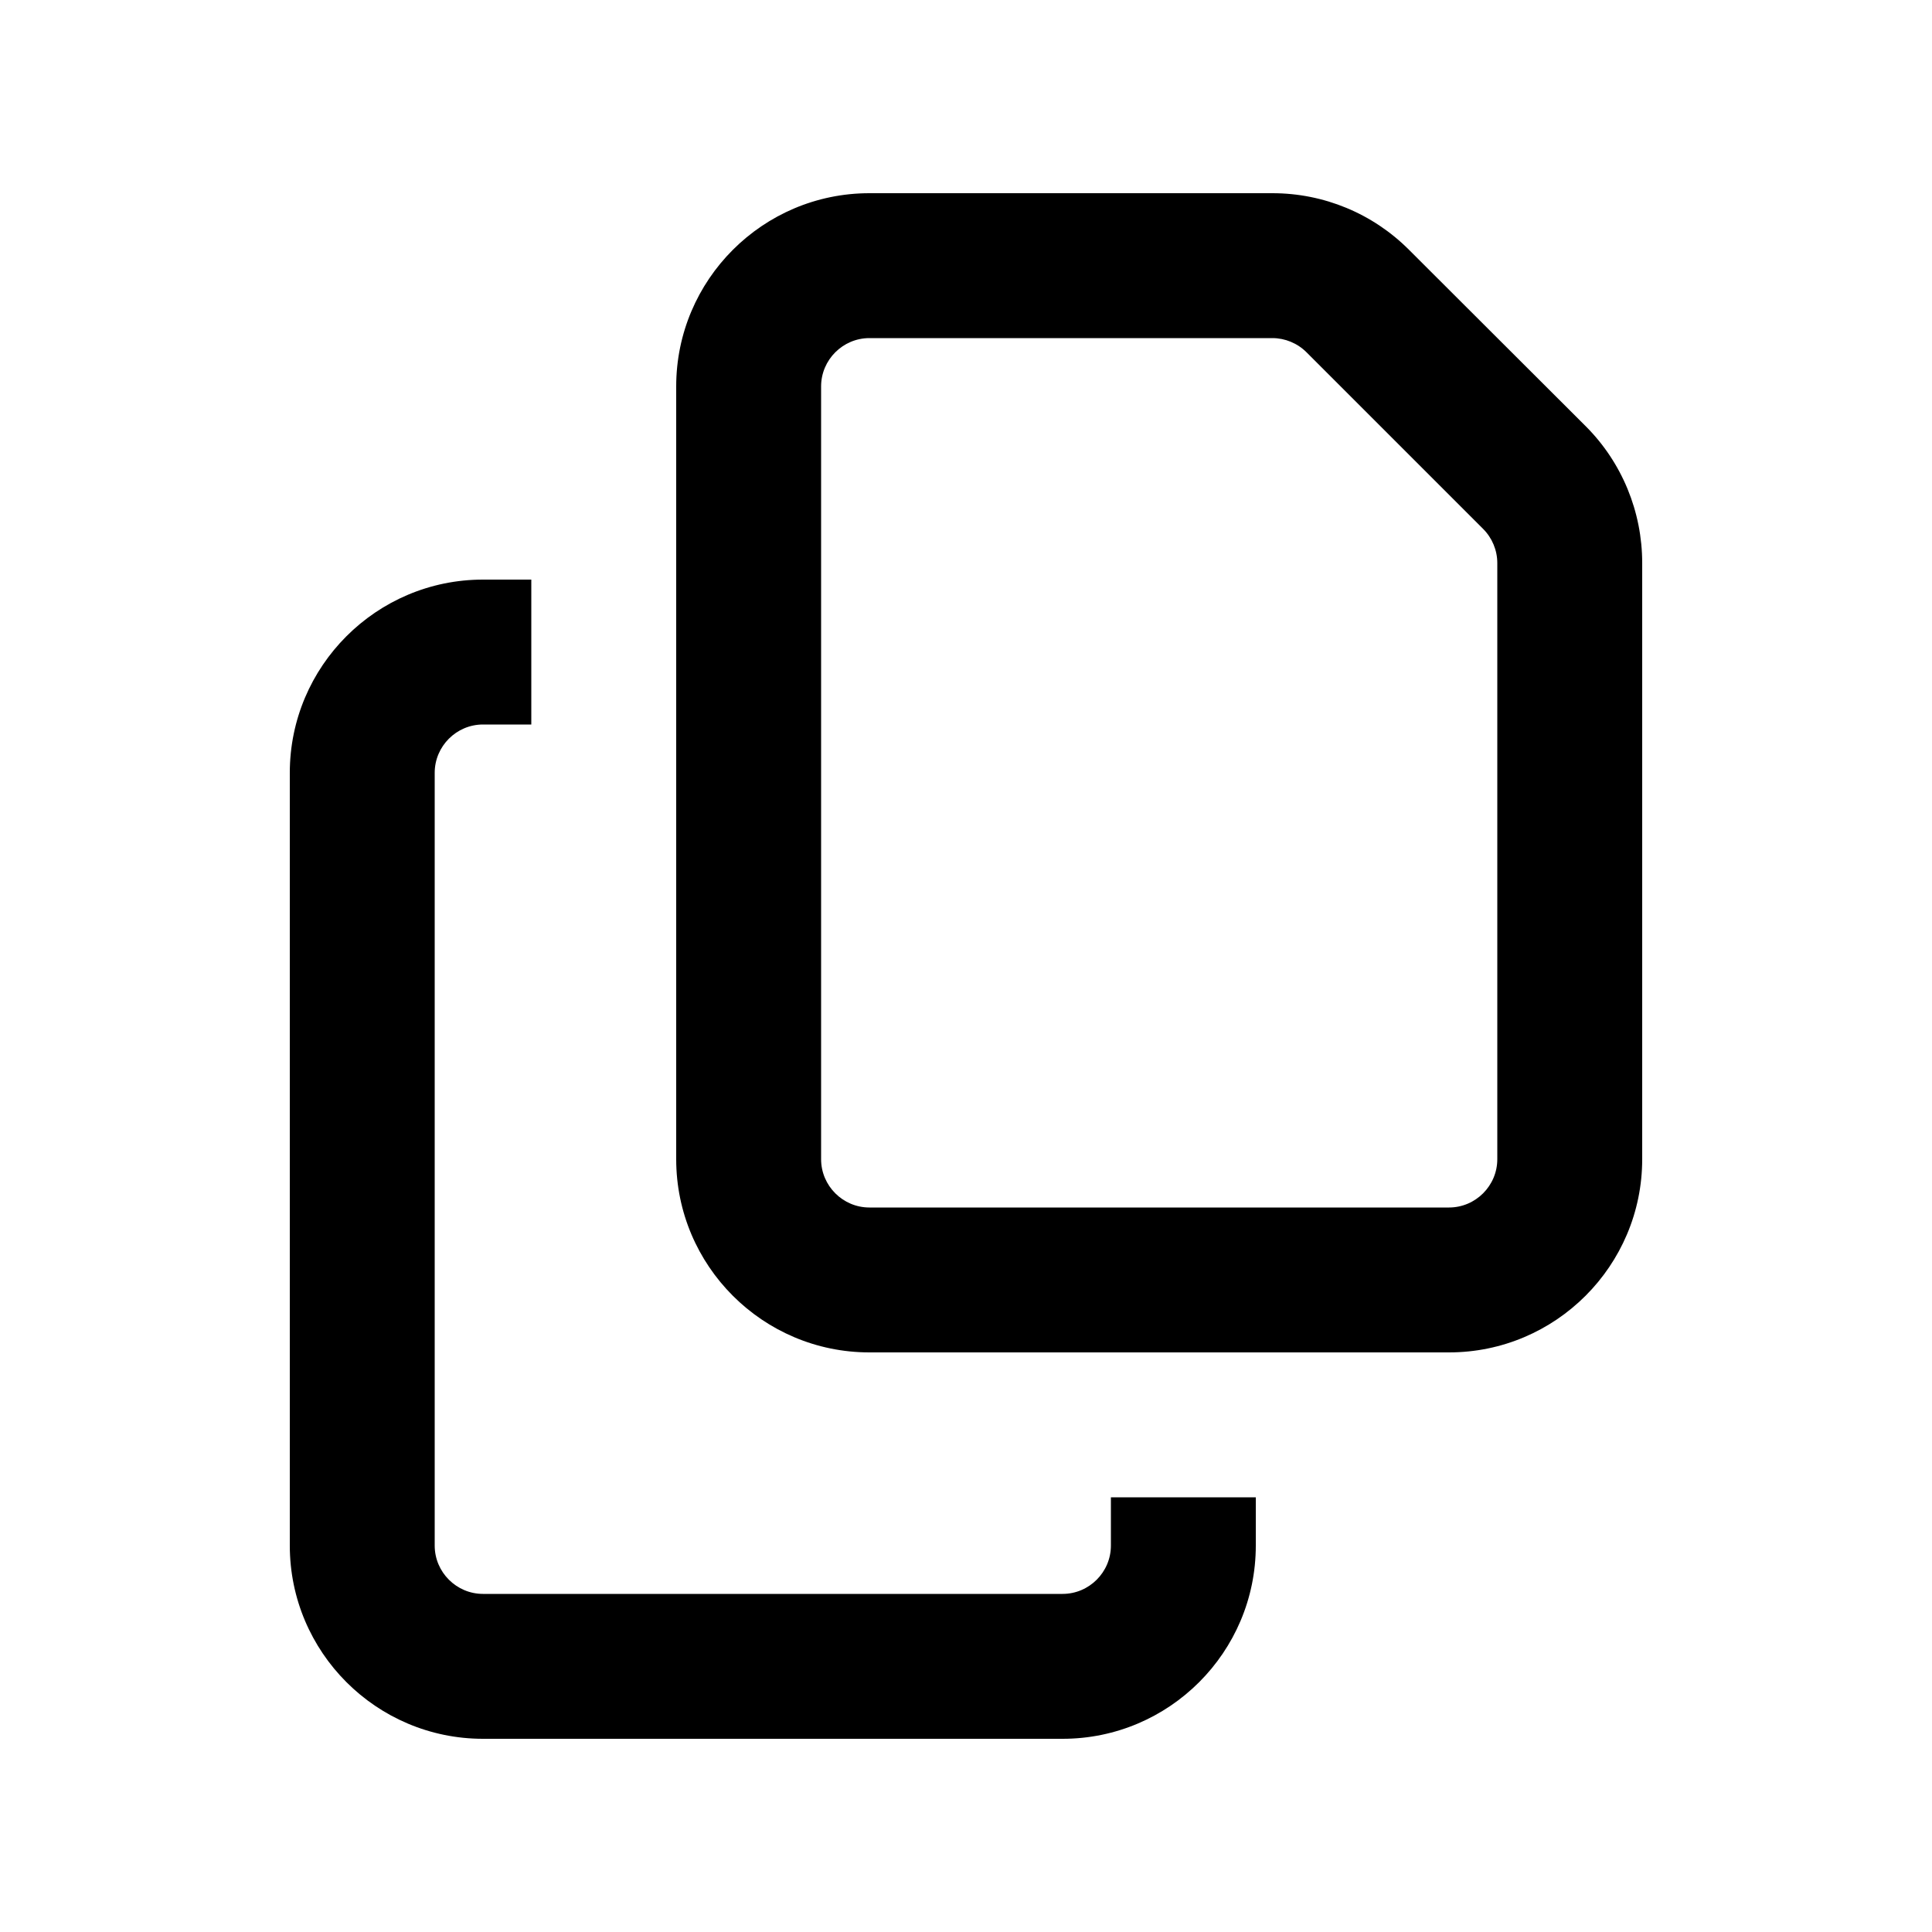
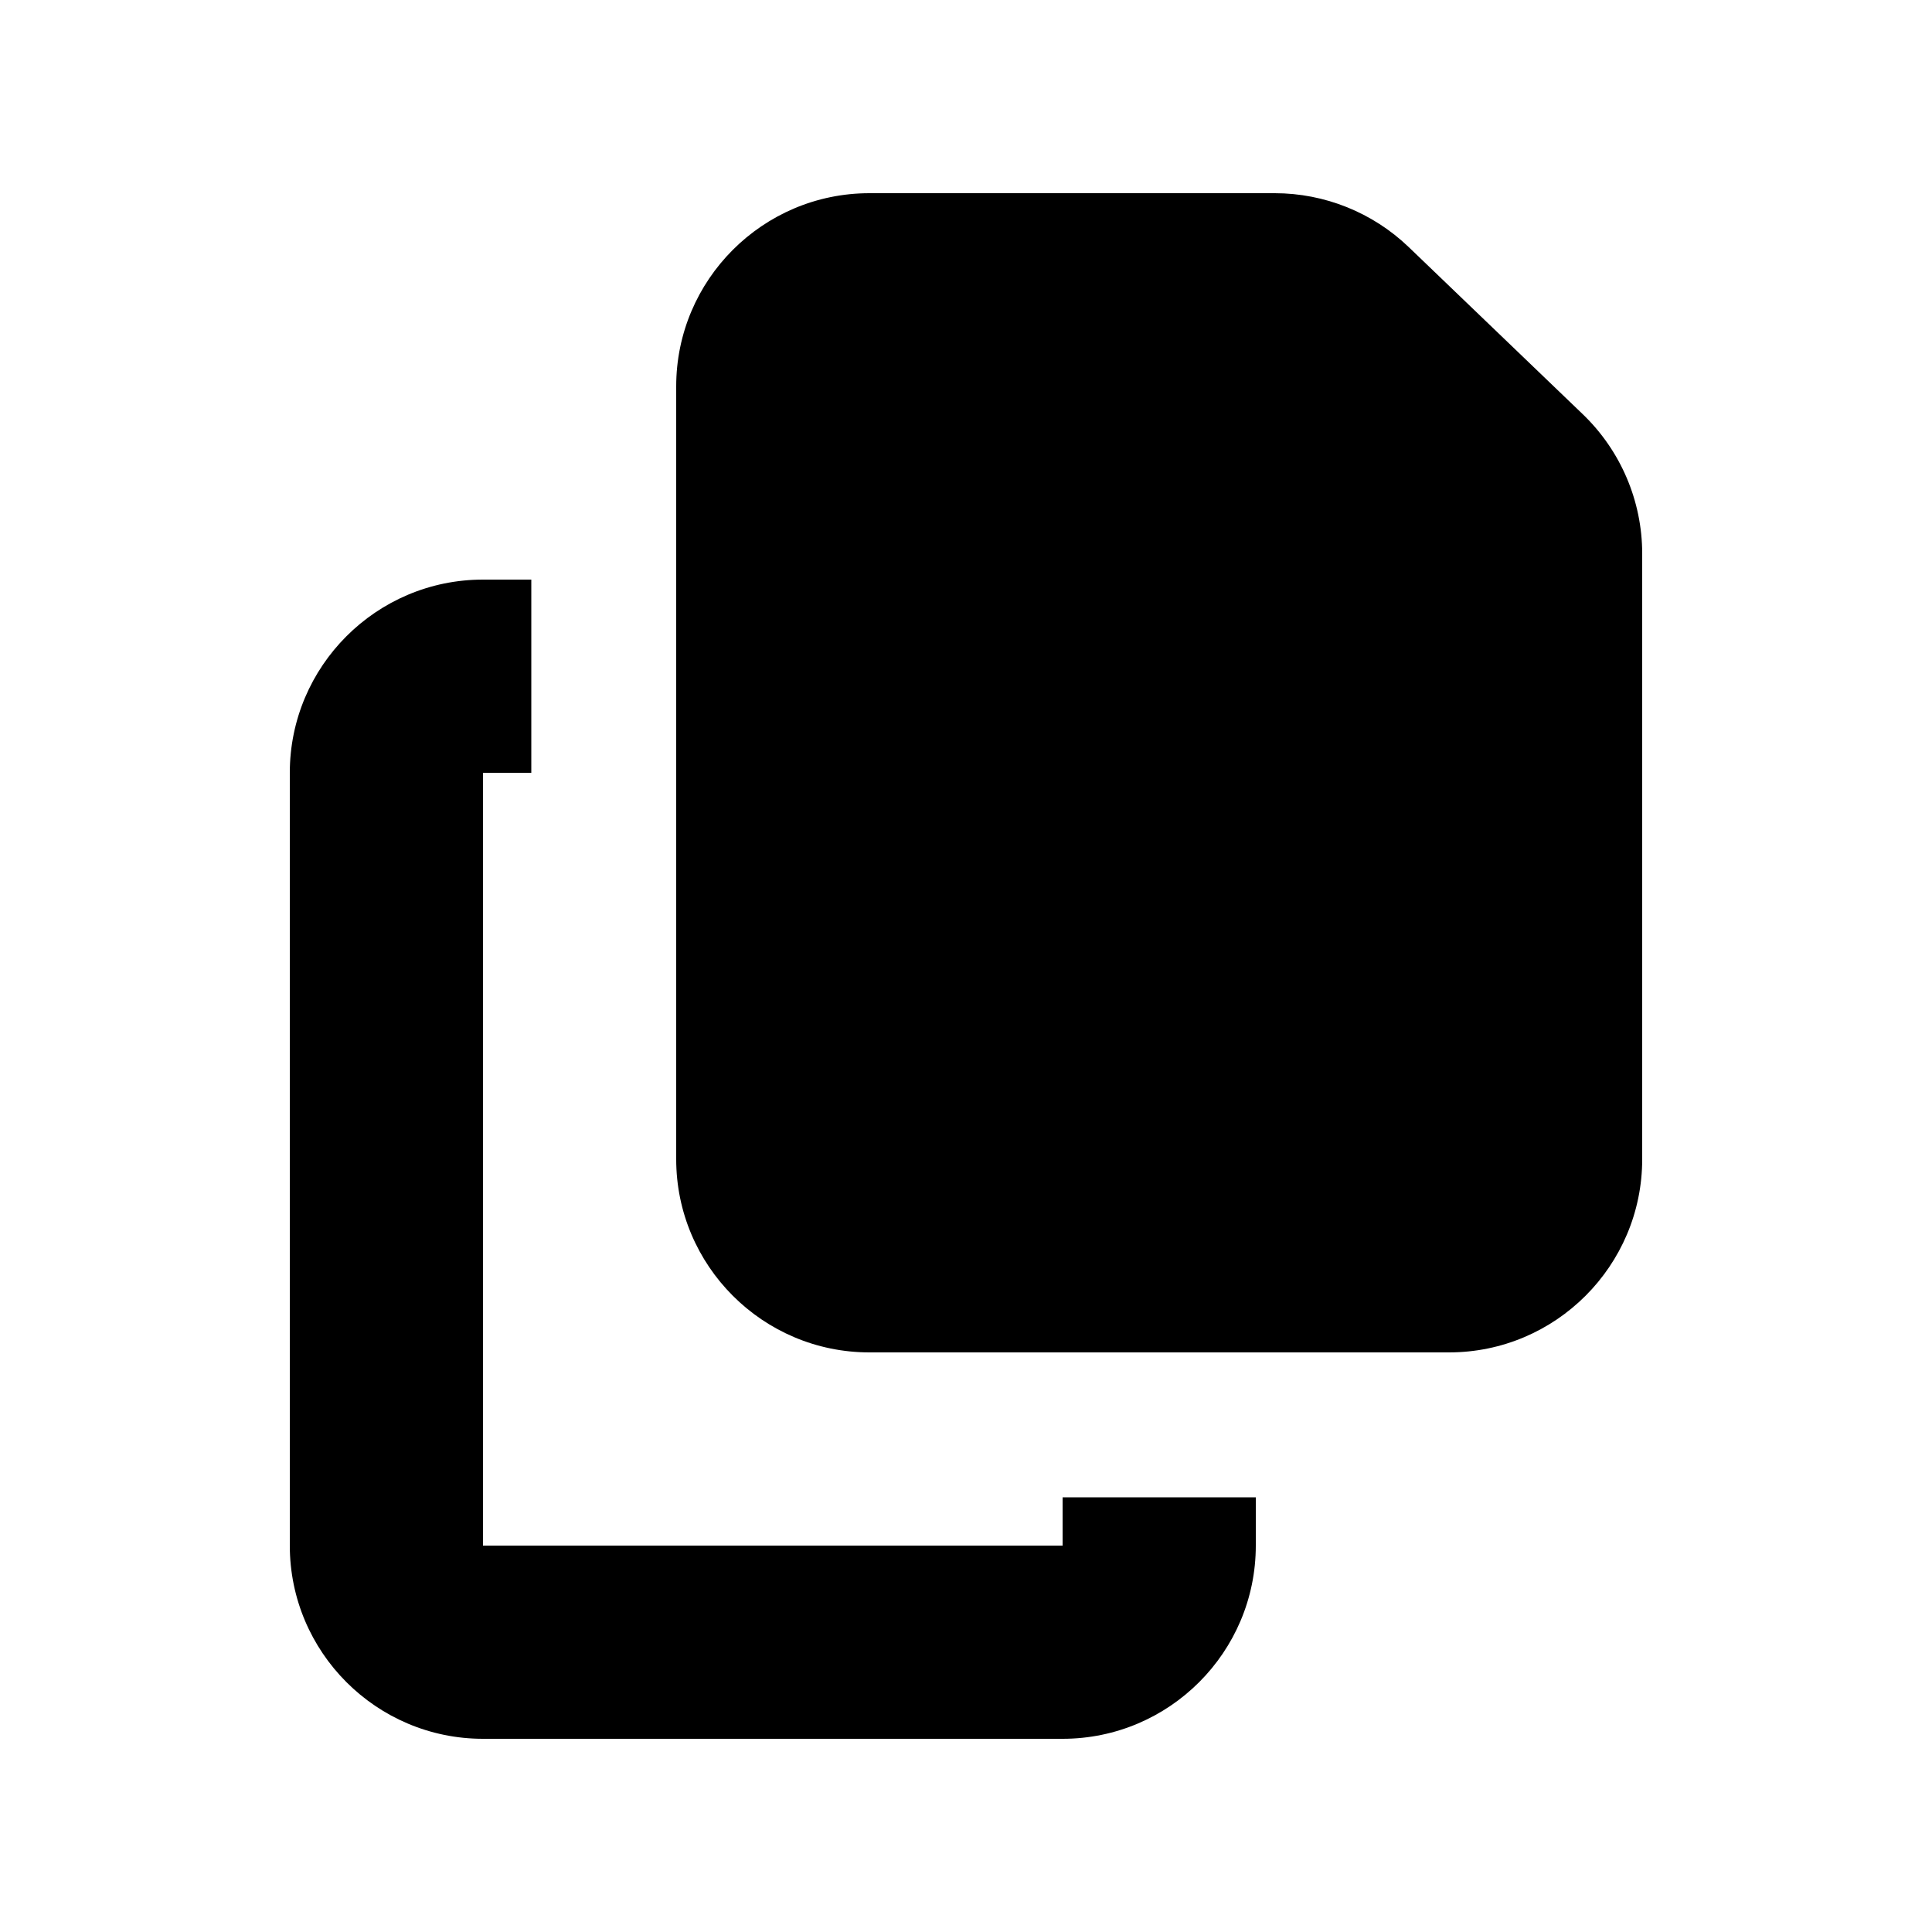
<svg xmlns="http://www.w3.org/2000/svg" viewBox="0 0 640 640">
-   <path d="M480 400L288 400C279.2 400 272 392.8 272 384L272 128C272 119.2 279.2 112 288 112L421.5 112C425.7 112 429.8 113.7 432.8 116.7L491.3 175.2C494.3 178.2 496 182.3 496 186.5L496 384C496 392.8 488.8 400 480 400zM288 448L480 448C515.3 448 544 419.3 544 384L544 186.5C544 169.5 537.3 153.2 525.3 141.2L466.7 82.7C454.7 70.7 438.5 64 421.5 64L288 64C252.7 64 224 92.7 224 128L224 384C224 419.3 252.7 448 288 448zM160 192C124.7 192 96 220.7 96 256L96 512C96 547.3 124.7 576 160 576L352 576C387.3 576 416 547.3 416 512L416 496L368 496L368 512C368 520.8 360.8 528 352 528L160 528C151.2 528 144 520.8 144 512L144 256C144 247.2 151.2 240 160 240L176 240L176 192L160 192z" />
+   <path d="M288 64C252.7 64 224 92.7 224 128L224 384C224 419.3 252.7 448 288 448L480 448C515.3 448 544 419.3 544 384L544 183.4C544 166 536.9 149.3 524.3 137.2L466.6 81.8C454.7 70.4 438.8 64 422.3 64L288 64zM160 192C124.7 192 96 220.7 96 256L96 512C96 547.3 124.7 576 160 576L352 576C387.3 576 416 547.3 416 512L416 496L352 496L352 512L160 512L160 256L176 256L176 192L160 192z" />
</svg>
